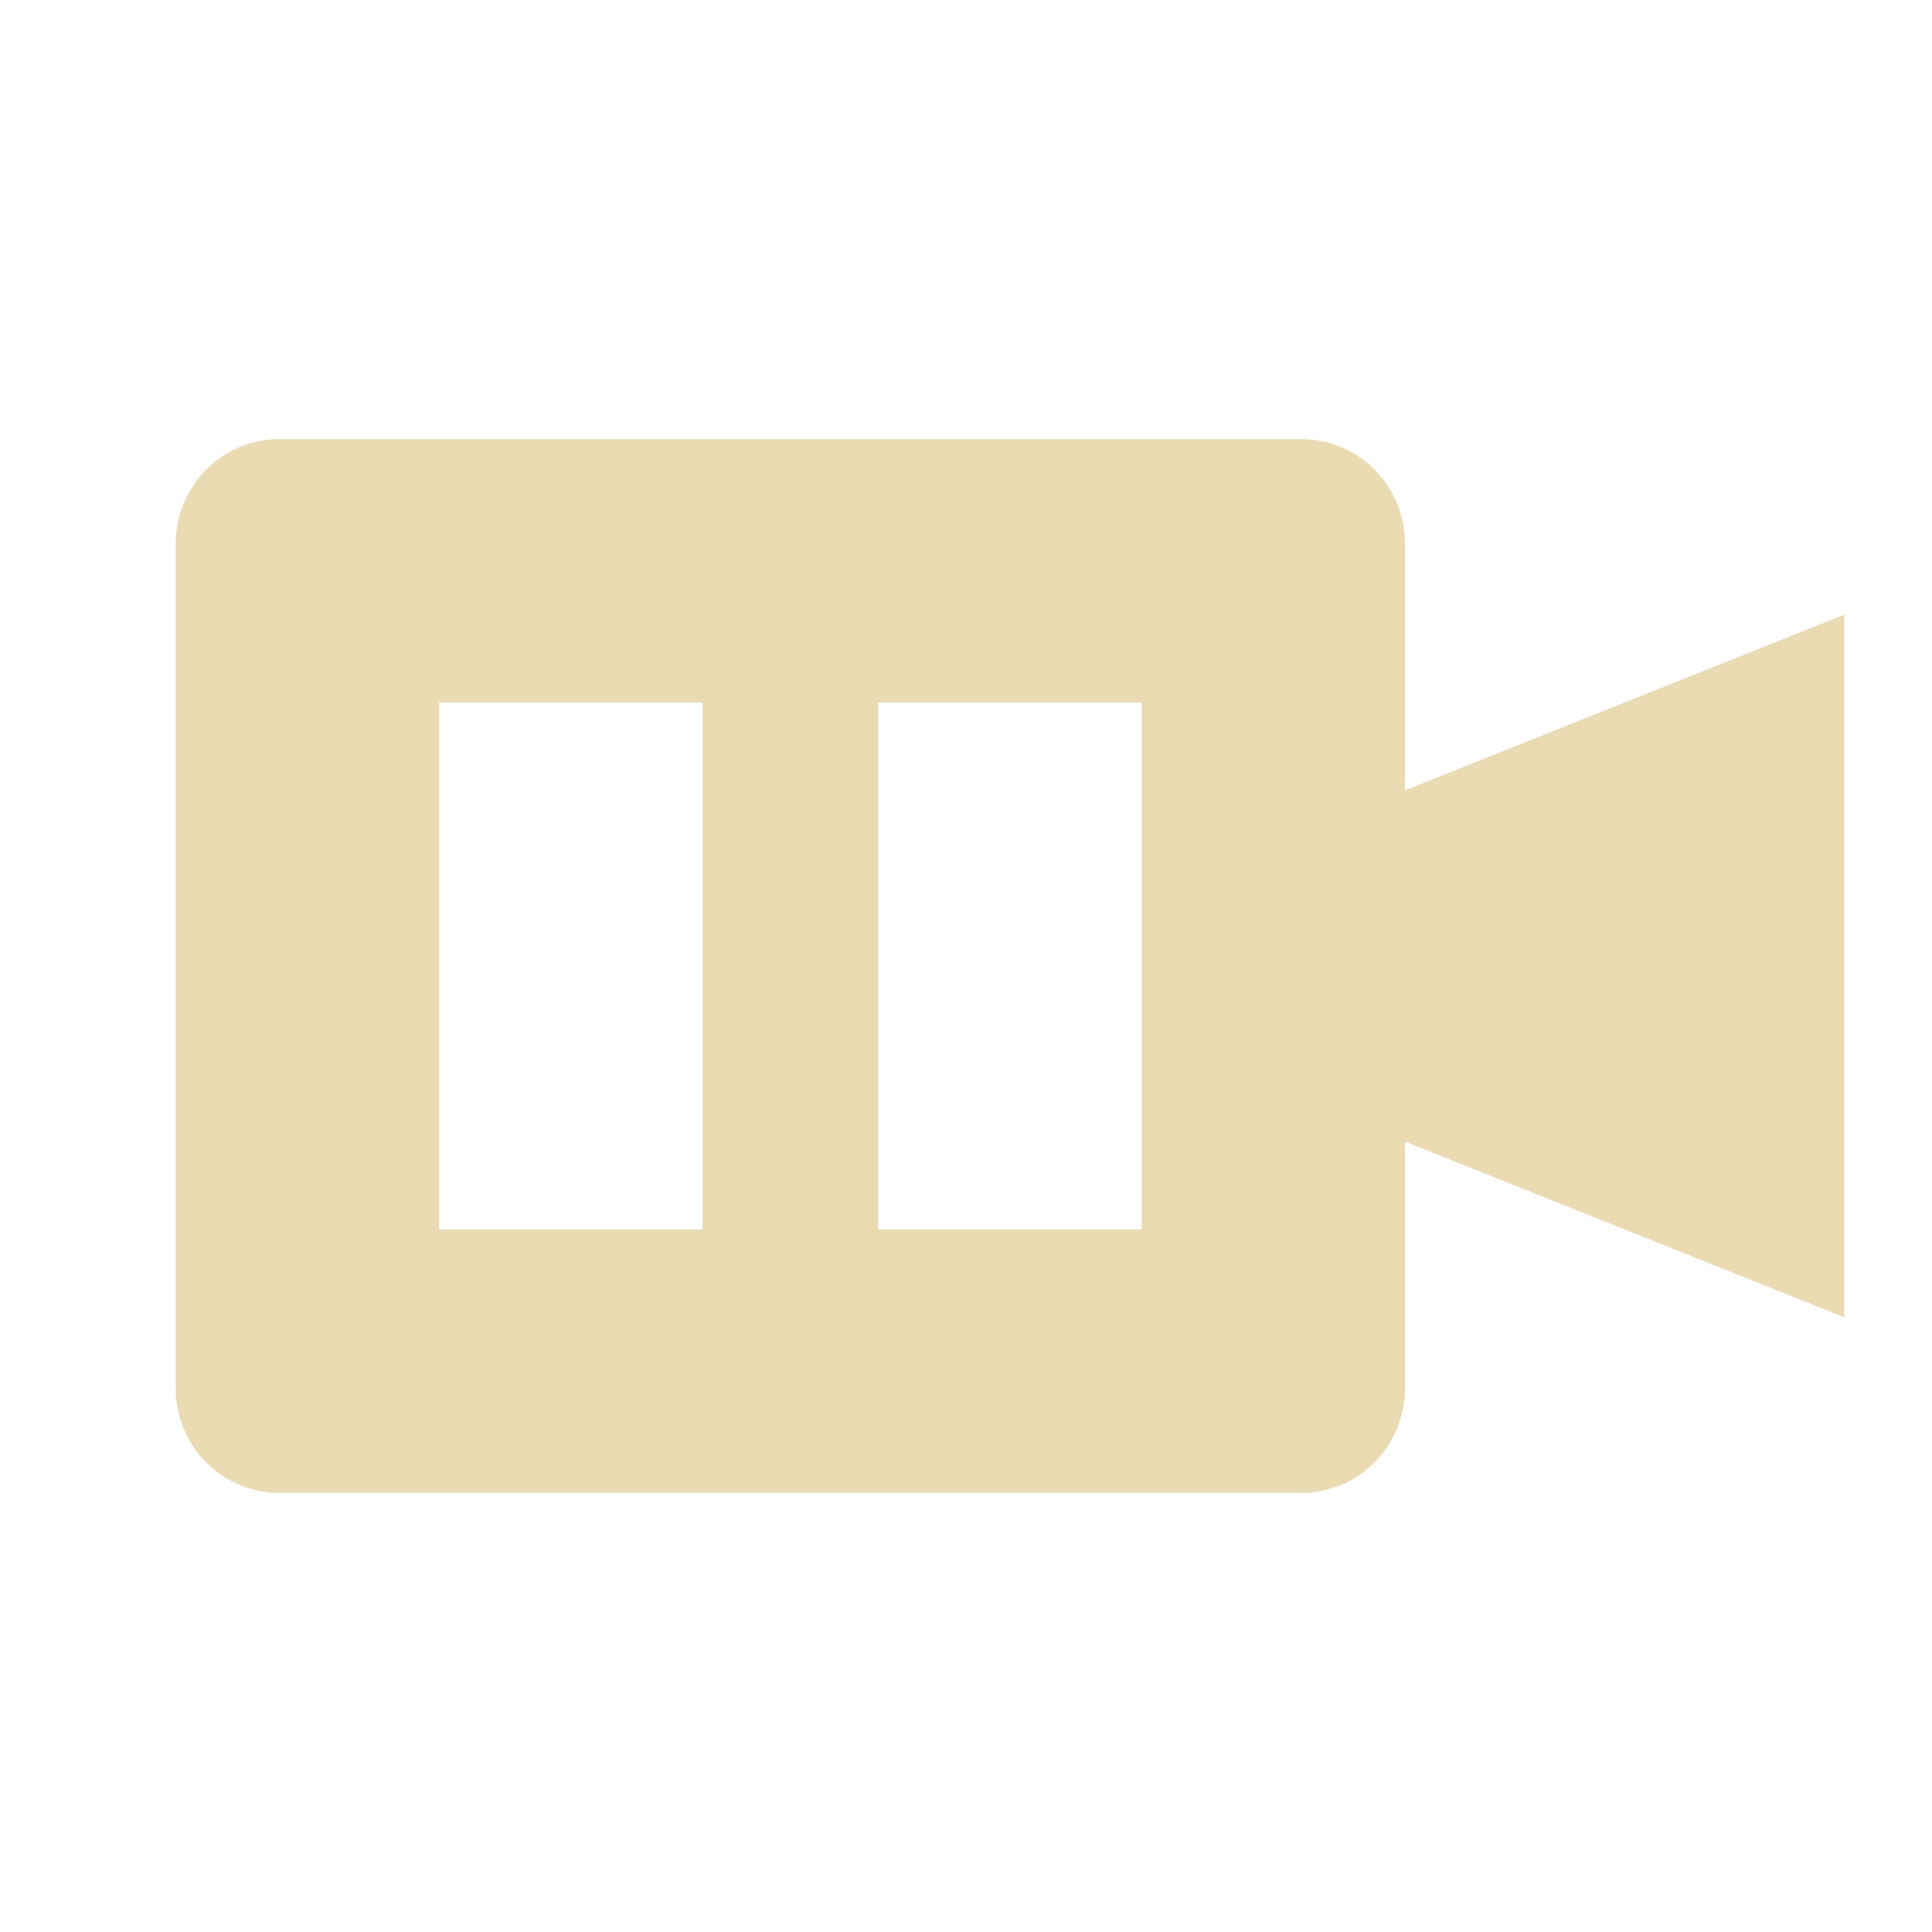
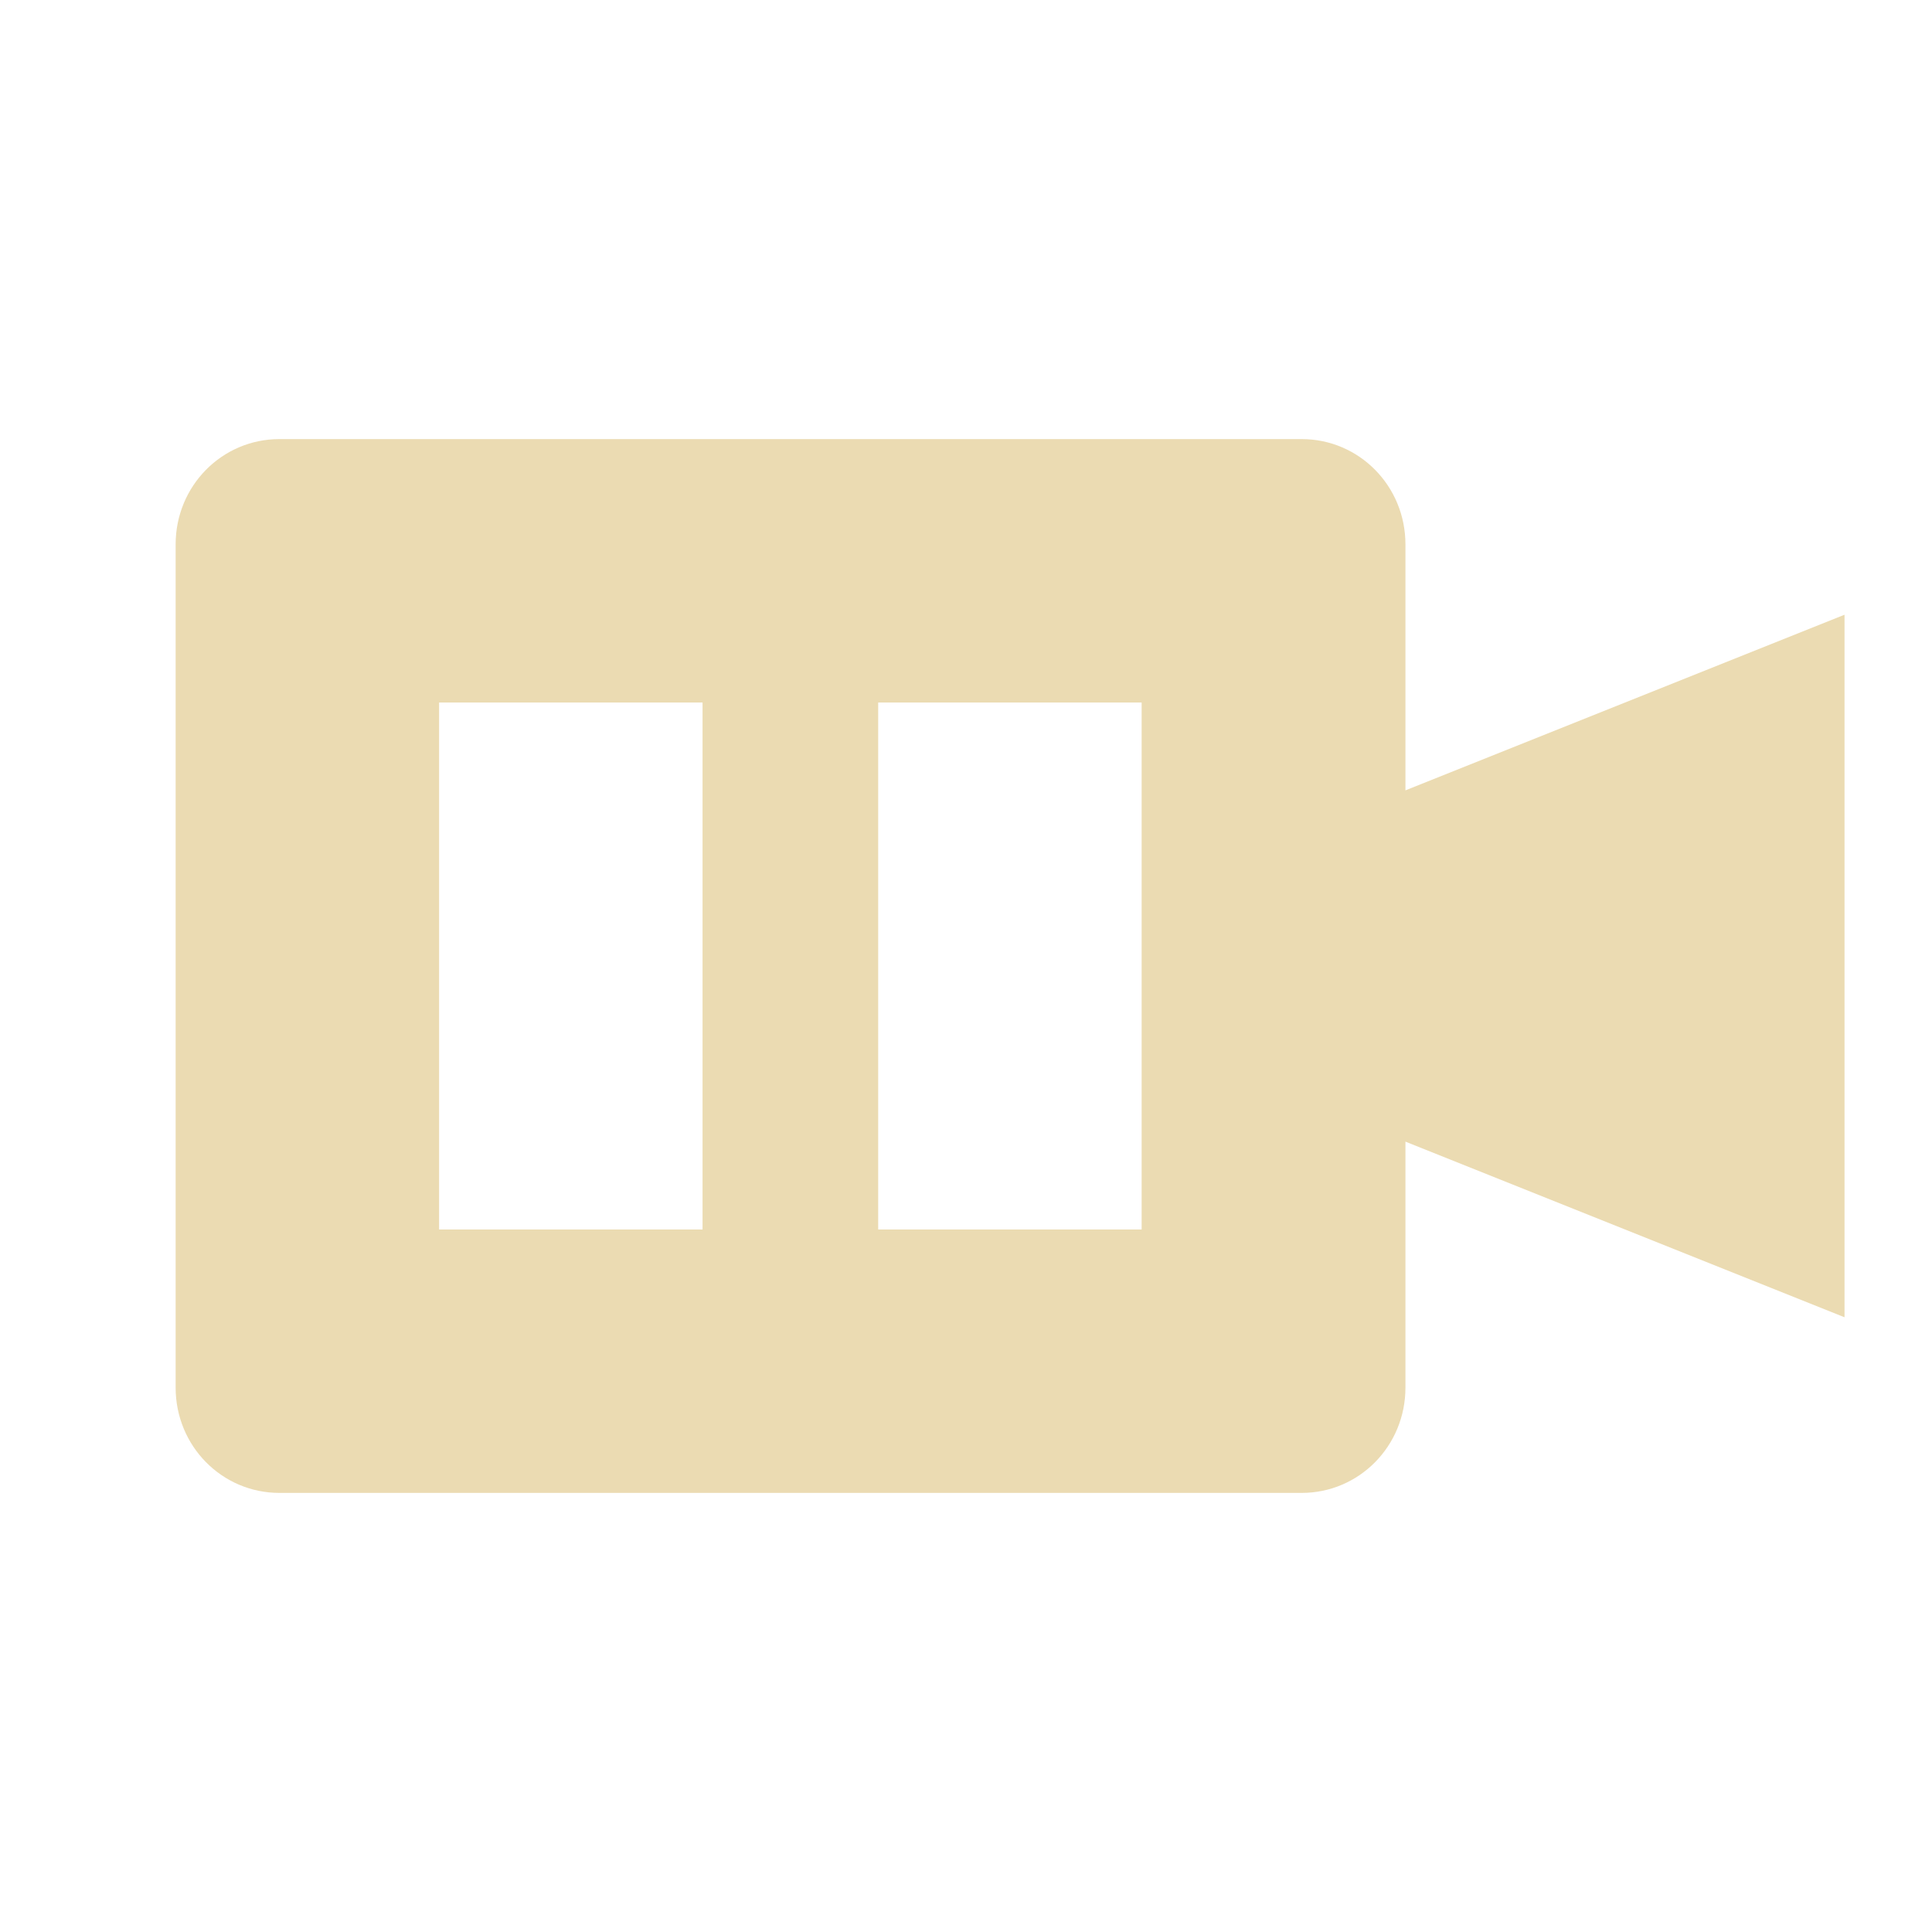
<svg xmlns="http://www.w3.org/2000/svg" width="22" height="22" version="1">
  <defs>
-     <style id="current-color-scheme" type="text/css">
-    .ColorScheme-Text { color:#ebdbb2; } .ColorScheme-Highlight { color:#458588; }
-   </style>
+     <style id="current-color-scheme" type="text/css">.ColorScheme-Text { color:#ebdbb2; } .ColorScheme-Highlight { color:#458588; } .ColorScheme-NeutralText { color:#fe8019; } .ColorScheme-PositiveText { color:#689d6a; } .ColorScheme-NegativeText { color:#fb4934; }</style>
  </defs>
-   <path style="fill:currentColor" class="ColorScheme-Text" d="M 3.182 5 C 2.527 5 2 5.534 2 6.199 L 2 15.801 C 2 16.466 2.527 17 3.182 17 L 14.818 17 C 15.473 17 16 16.466 16 15.801 L 16 13 L 21 15 L 21 7 L 16 9 L 16 6.199 C 16 5.534 15.473 5 14.818 5 L 3.182 5 z M 5 8 L 8 8 L 8 14 L 5 14 L 5 8 z M 10 8 L 13 8 L 13 14 L 10 14 L 10 8 z" />
+   <path class="ColorScheme-Text" d="m3.182 5c-0.655 0-1.182 0.534-1.182 1.199v9.602c0 0.665 0.527 1.199 1.182 1.199h11.64c0.655 0 1.182-0.534 1.182-1.199v-2.801l5 2v-8l-5 2v-2.801c0-0.665-0.527-1.199-1.182-1.199h-11.64zm1.818 3h3v6h-3v-6zm5 0h3v6h-3v-6z" fill="currentColor" />
</svg>
